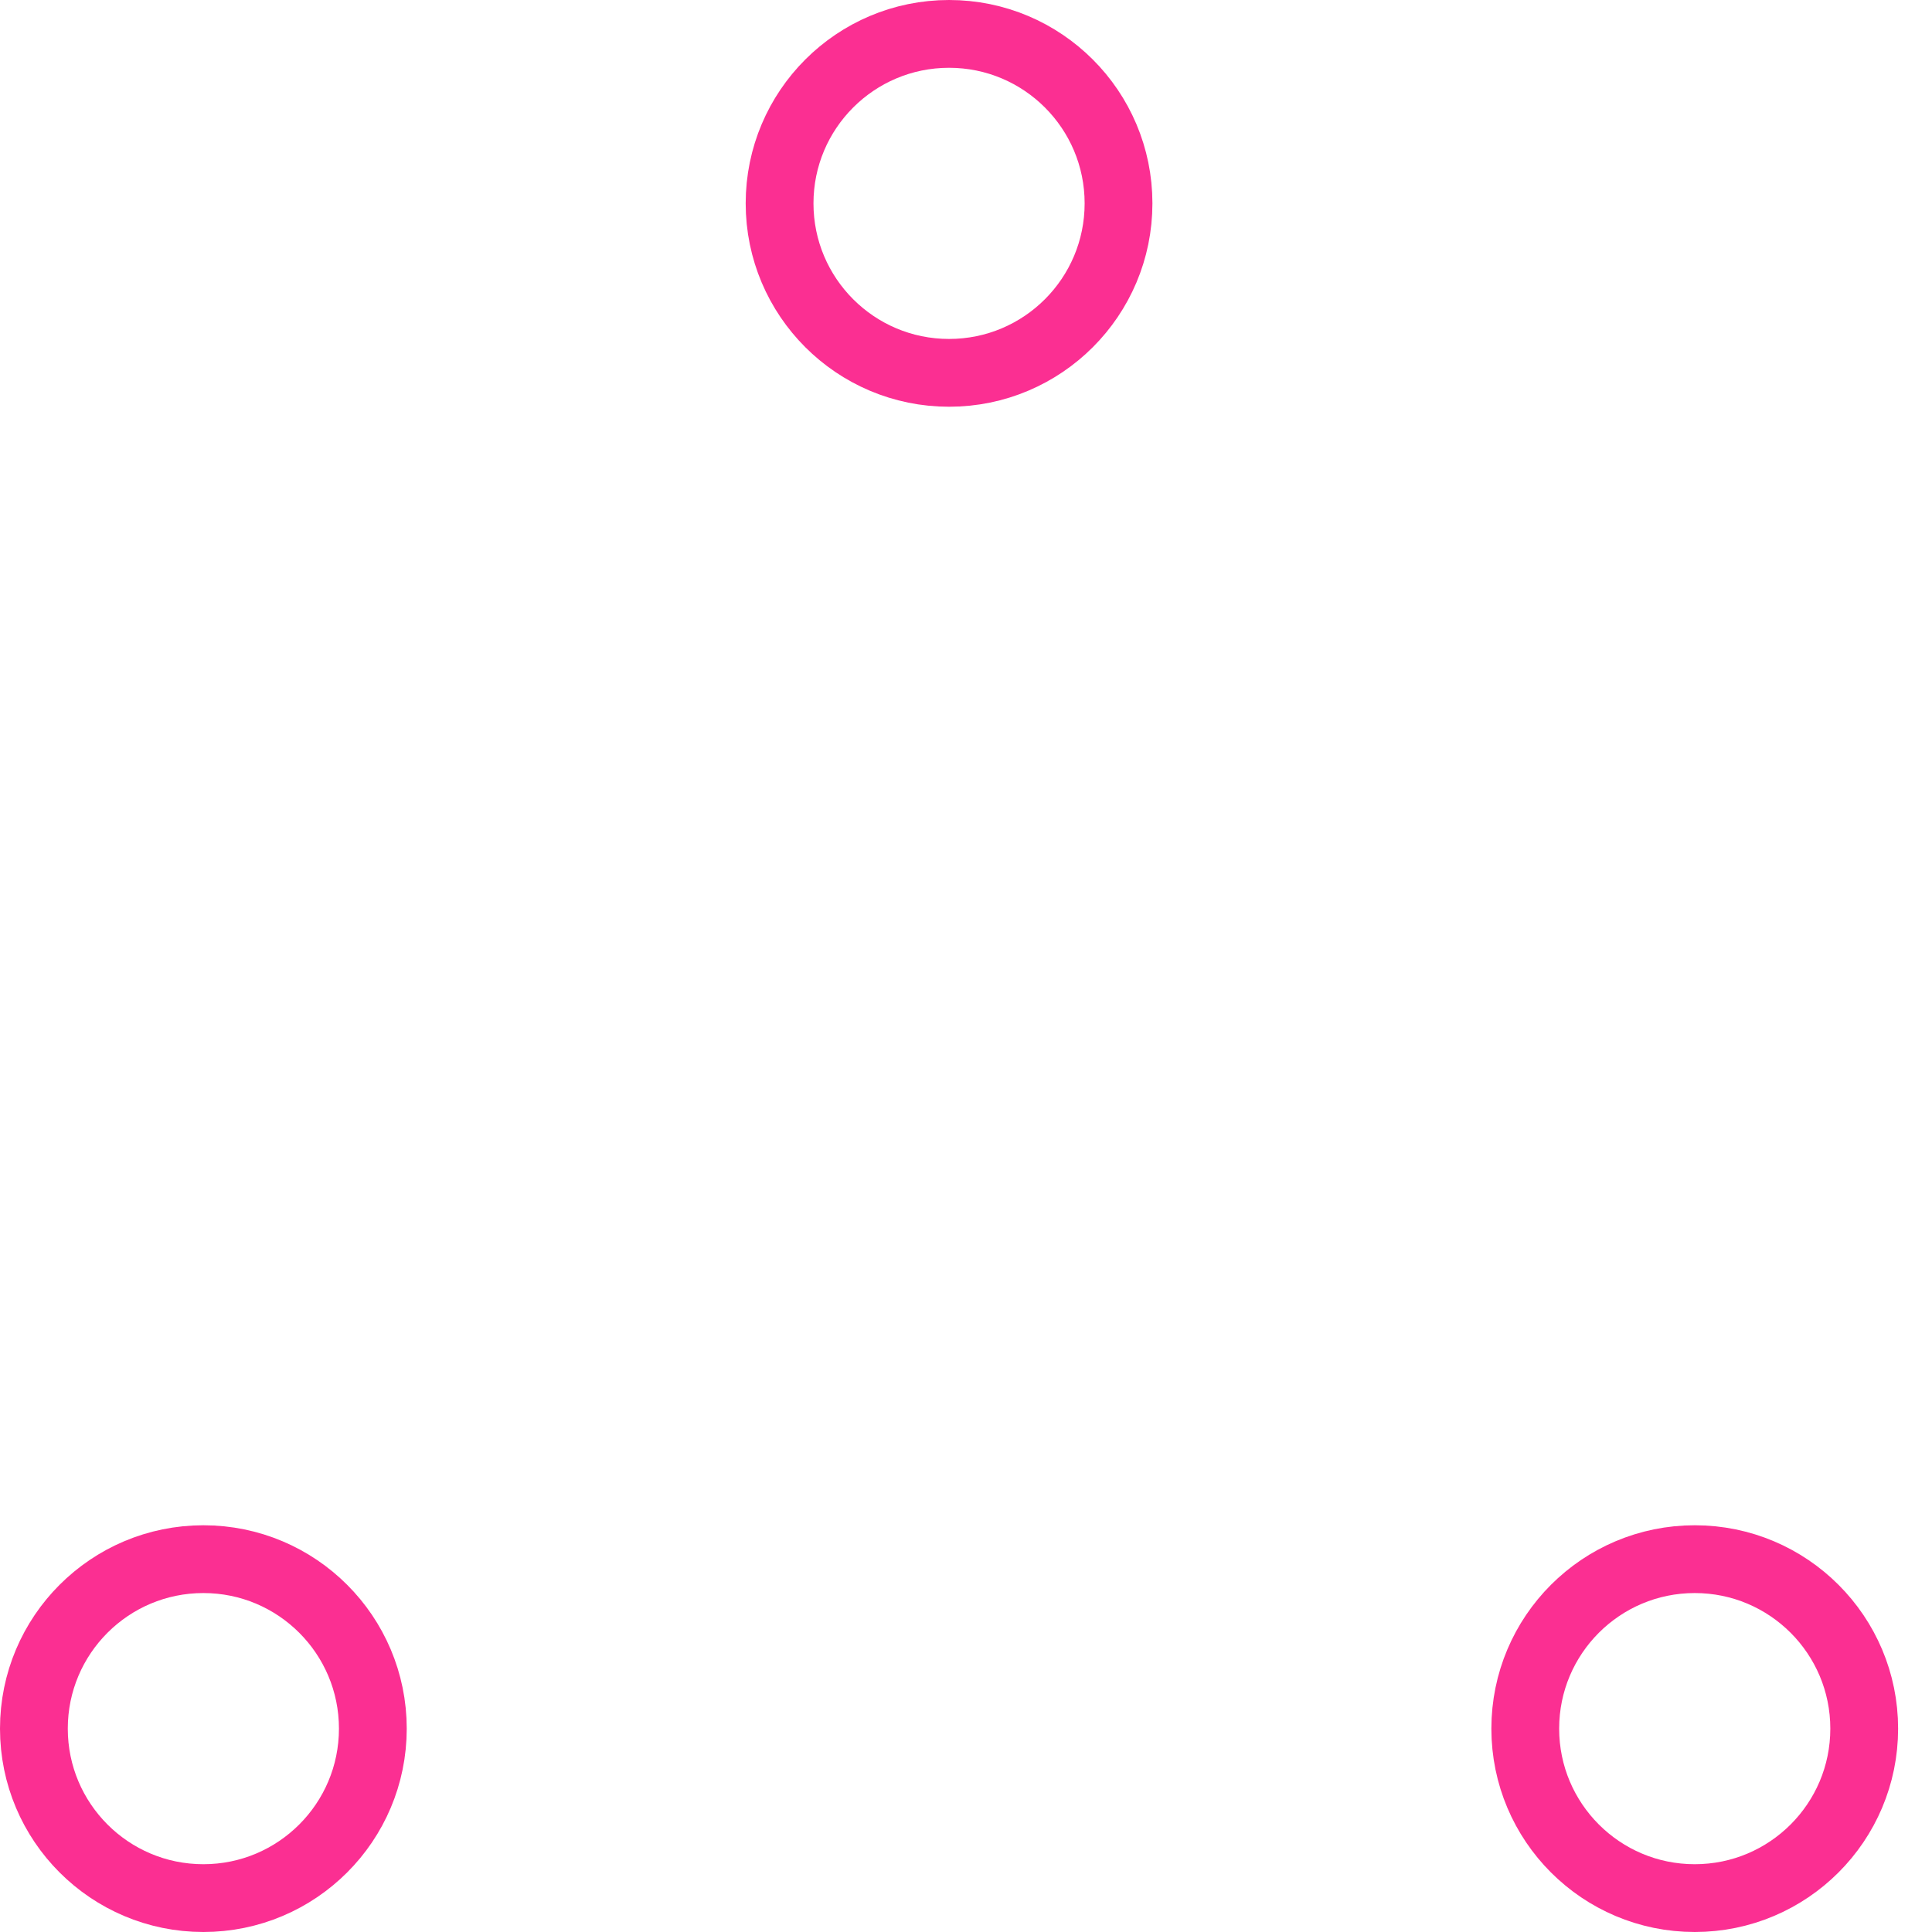
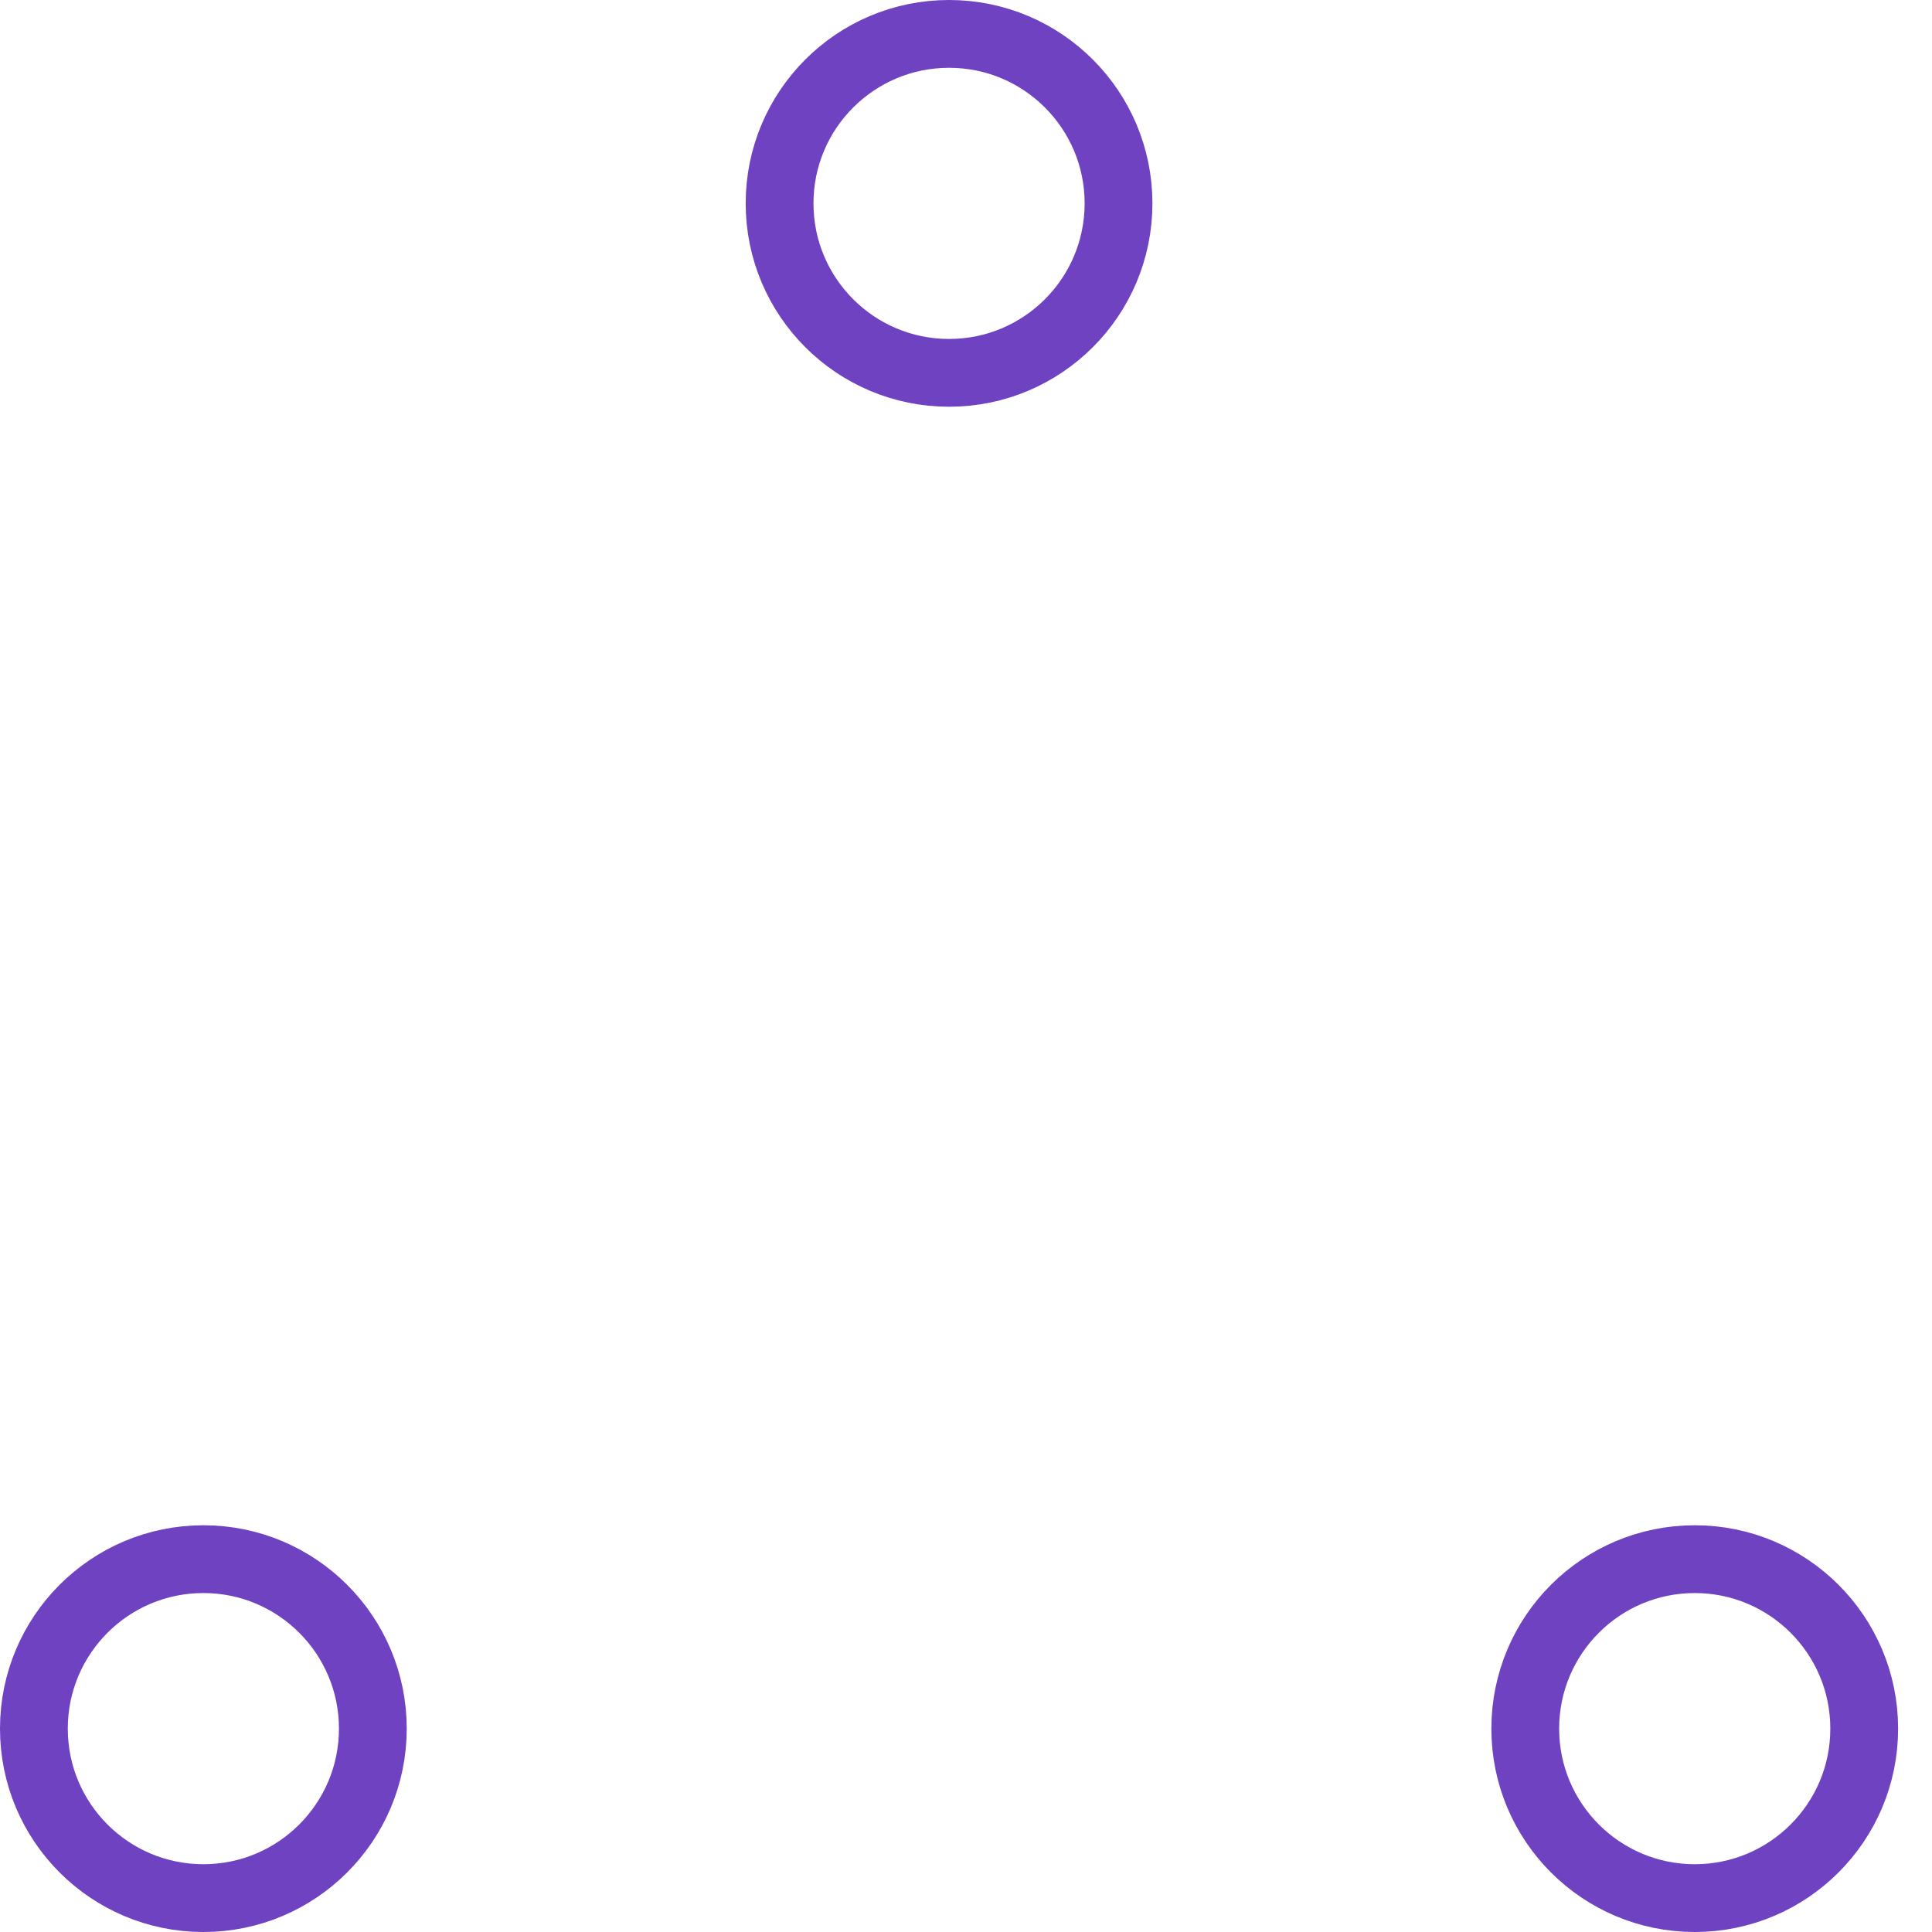
- <svg xmlns="http://www.w3.org/2000/svg" width="80" height="80" viewBox="0 0 57 57" stroke="#fb2f92">
+ <svg xmlns="http://www.w3.org/2000/svg" width="80" height="80" viewBox="0 0 57 57" stroke="#6f42c1">
  <g fill="none" fill-rule="evenodd">
    <g transform="translate(1 1)" stroke-width="2">
      <circle cx="5" cy="50" r="5">
        <animate attributeName="cy" begin="0s" dur="2.2s" values="50;5;50;50" calcMode="linear" repeatCount="indefinite" />
        <animate attributeName="cx" begin="0s" dur="2.2s" values="5;27;49;5" calcMode="linear" repeatCount="indefinite" />
      </circle>
      <circle cx="27" cy="5" r="5">
        <animate attributeName="cy" begin="0s" dur="2.2s" from="5" to="5" values="5;50;50;5" calcMode="linear" repeatCount="indefinite" />
        <animate attributeName="cx" begin="0s" dur="2.2s" from="27" to="27" values="27;49;5;27" calcMode="linear" repeatCount="indefinite" />
      </circle>
      <circle cx="49" cy="50" r="5">
        <animate attributeName="cy" begin="0s" dur="2.2s" values="50;50;5;50" calcMode="linear" repeatCount="indefinite" />
        <animate attributeName="cx" from="49" to="49" begin="0s" dur="2.2s" values="49;5;27;49" calcMode="linear" repeatCount="indefinite" />
      </circle>
    </g>
  </g>
</svg>
